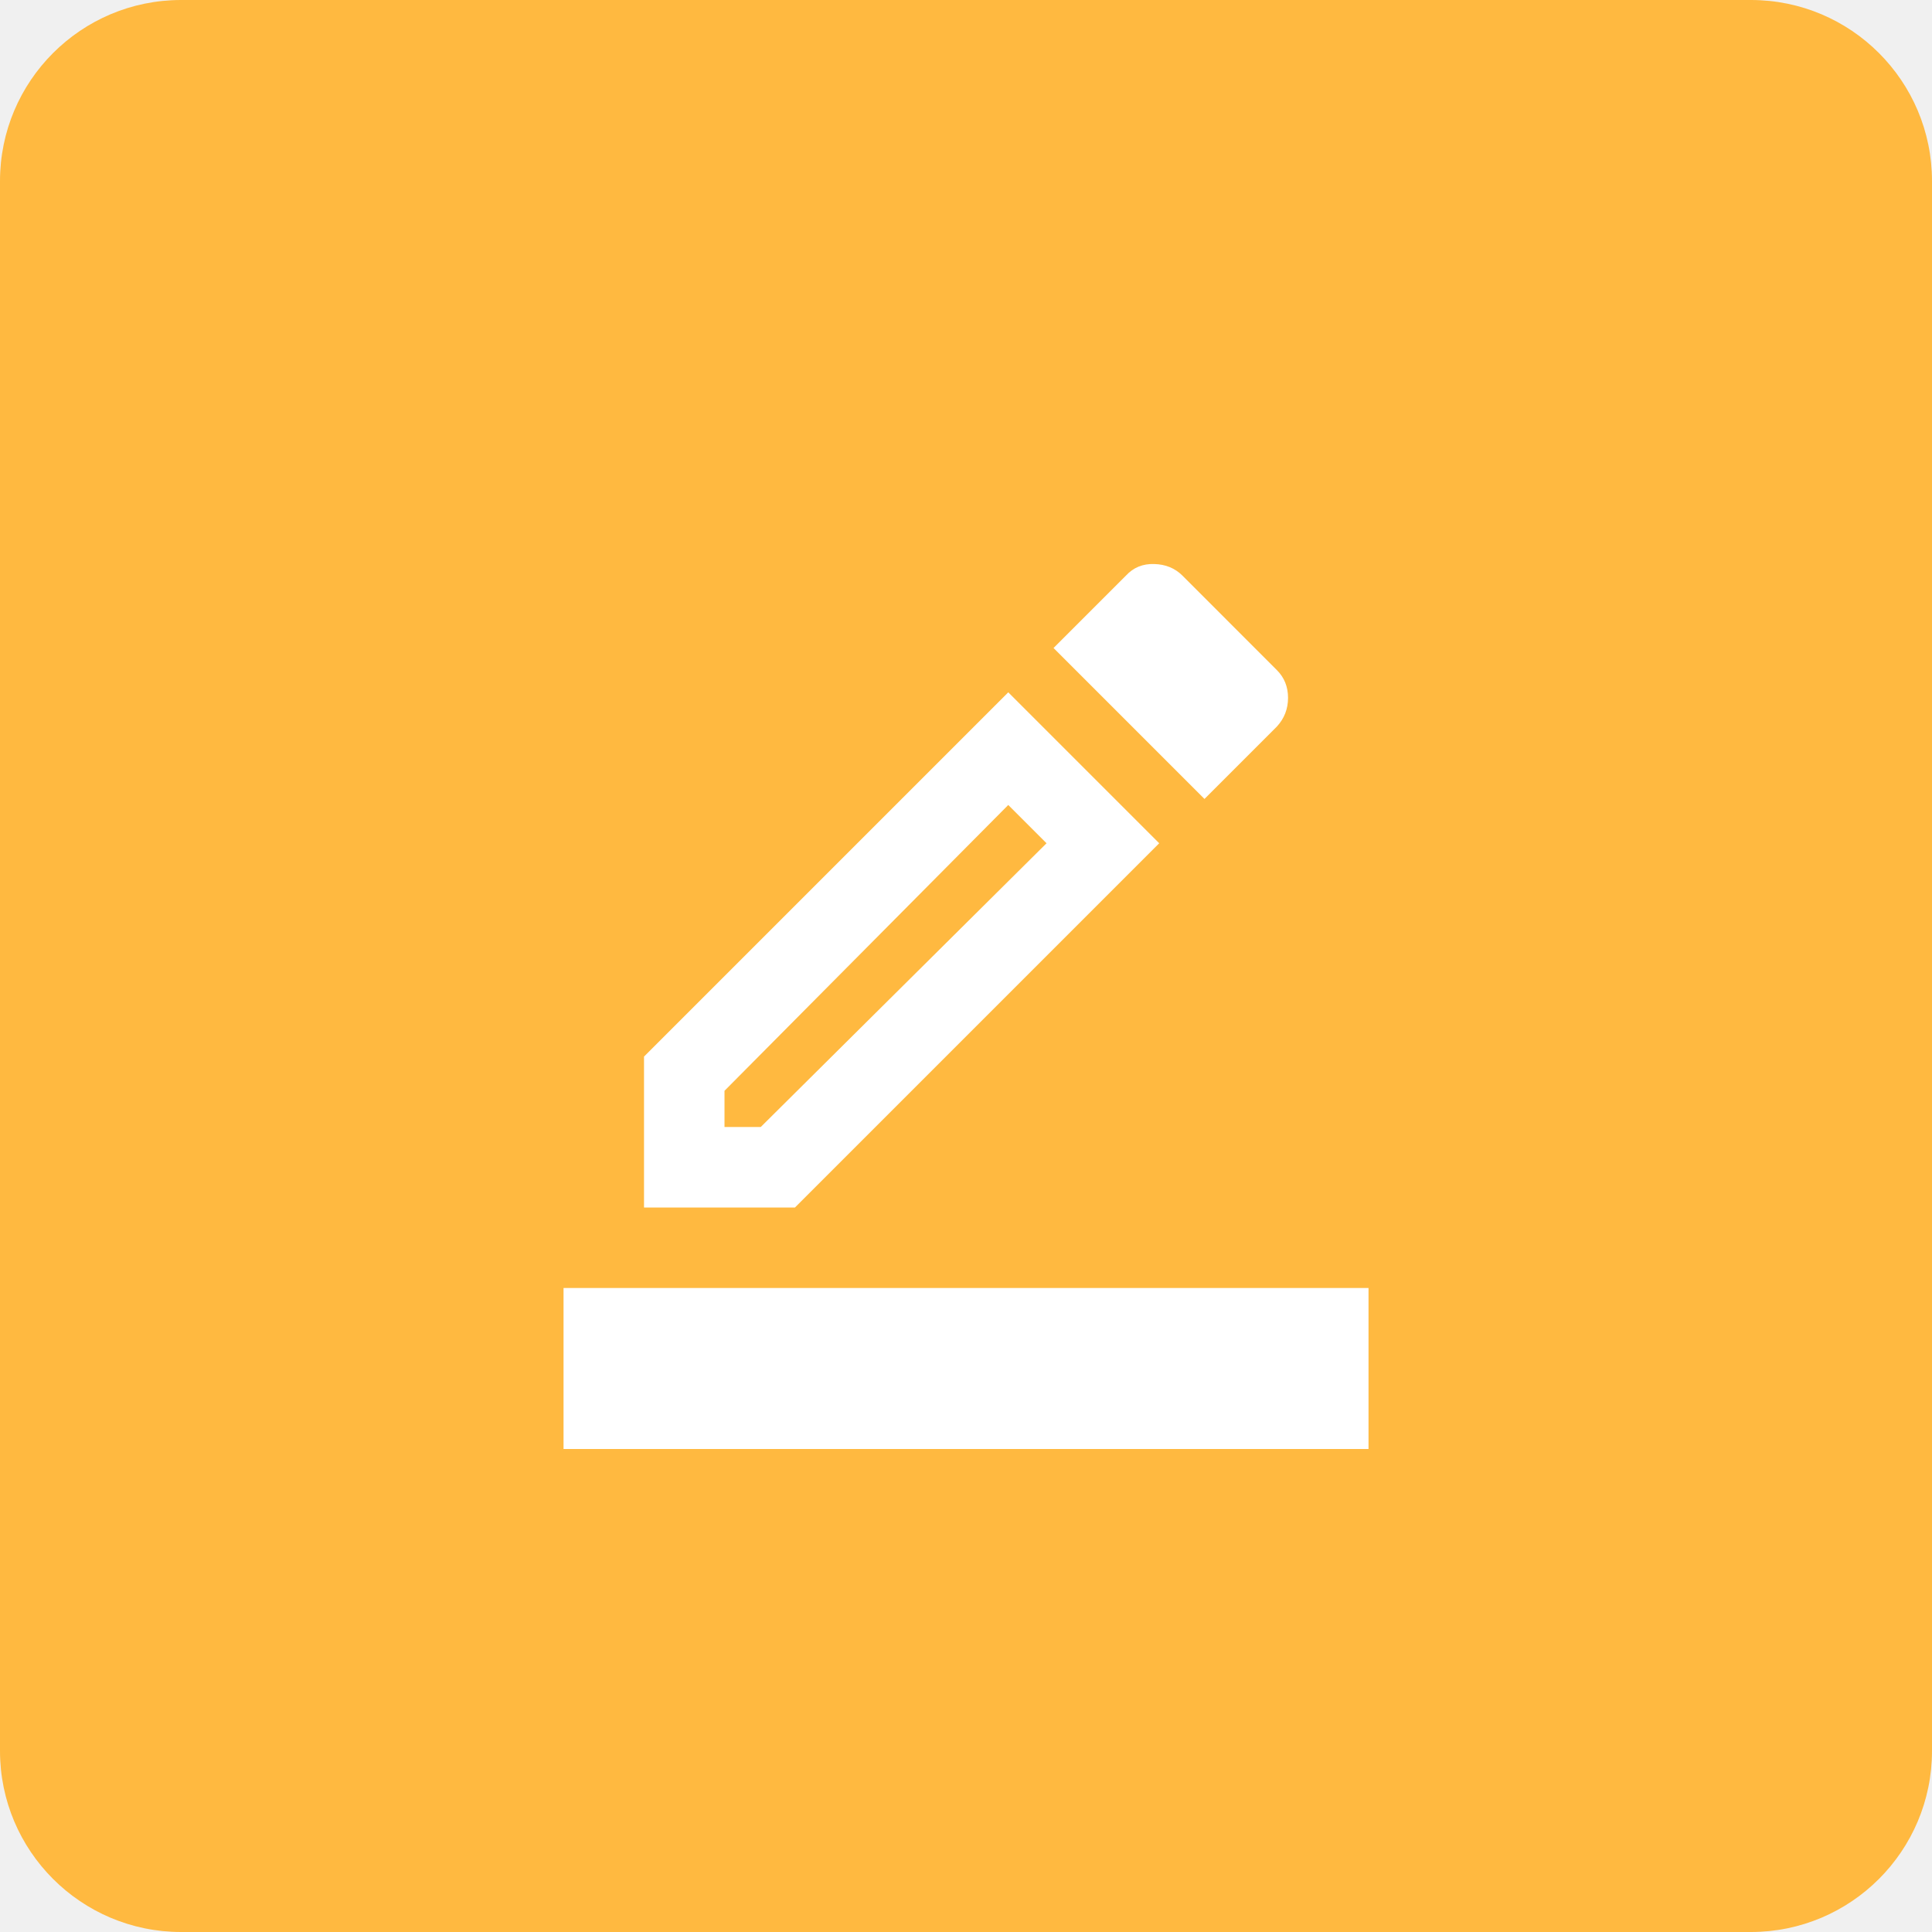
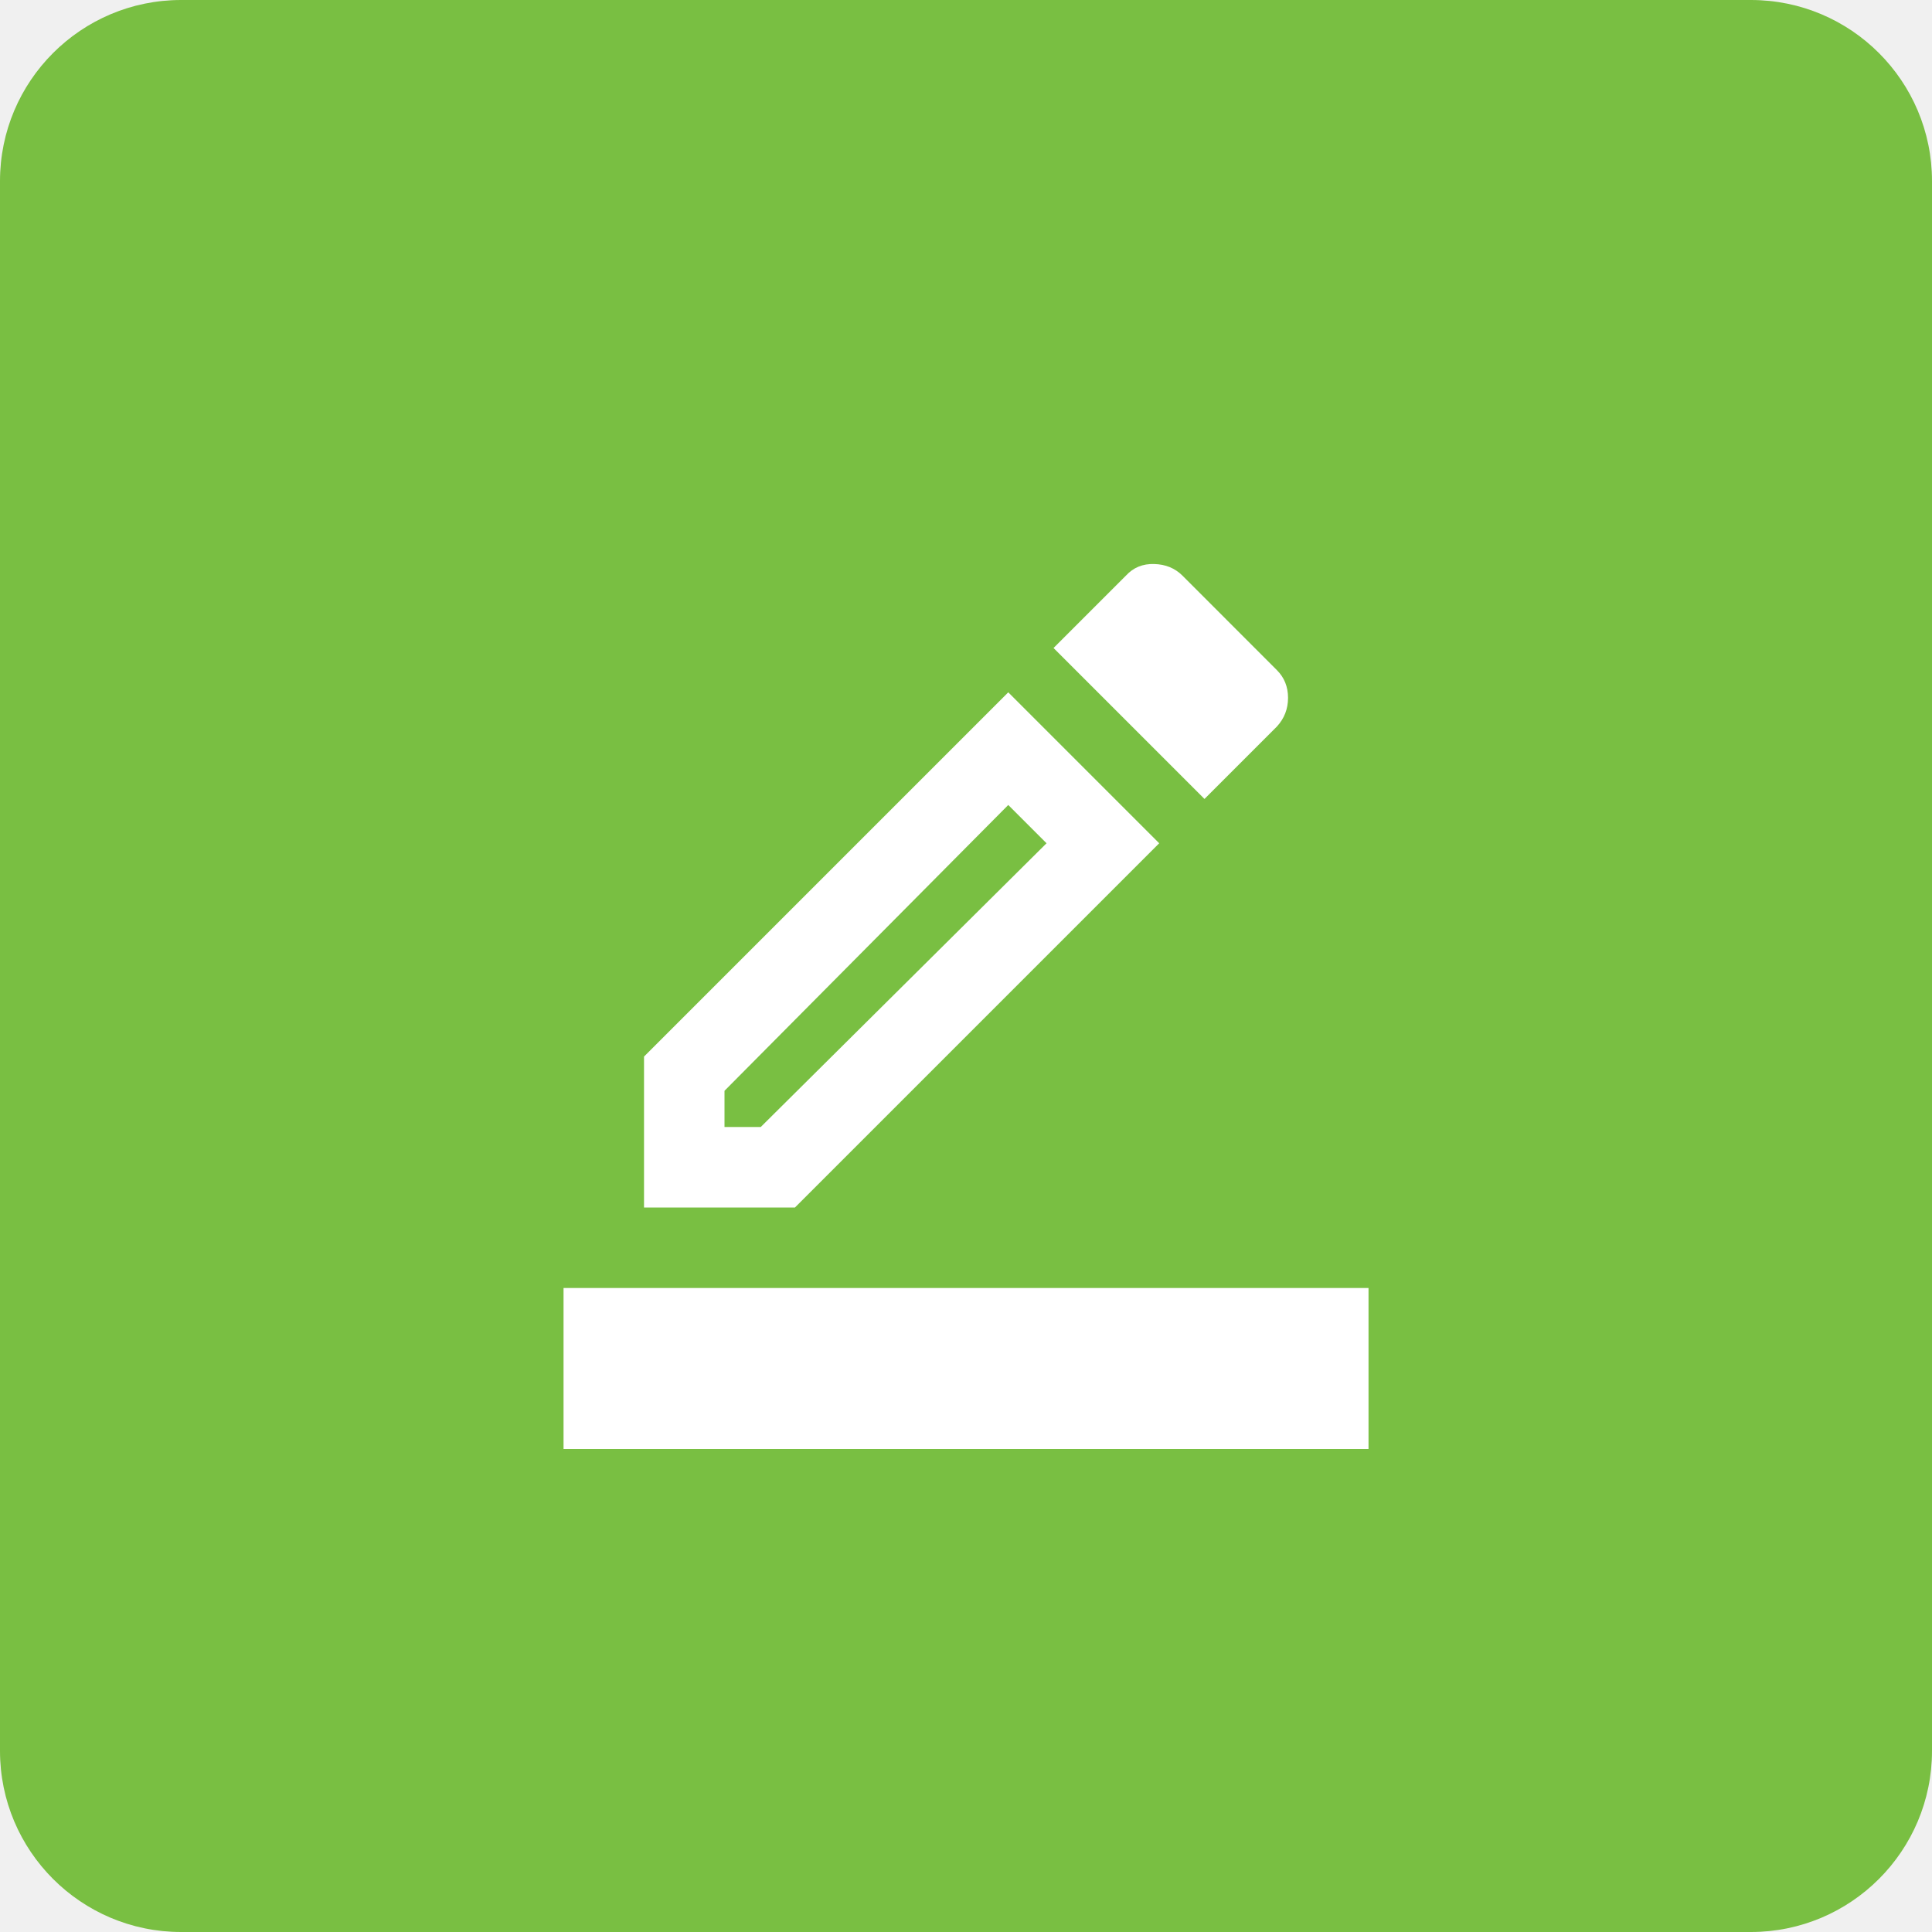
<svg xmlns="http://www.w3.org/2000/svg" width="32" height="32" viewBox="0 0 32 32" fill="none">
-   <rect width="32" height="32" rx="3" fill="#FFB940" />
+   <rect width="32" height="32" rx="3" fill="#79BF42" />
  <mask id="mask0_740_2130" style="mask-type:alpha" maskUnits="userSpaceOnUse" x="8" y="8" width="16" height="16">
    <rect x="8" y="8" width="16" height="16" fill="#D9D9D9" />
  </mask>
  <g mask="url(#mask0_740_2130)">
    <path d="M9.334 24V21.333H22.667V24H9.334ZM10.667 20V17.5L16.7 11.467L19.2 13.967L13.167 20H10.667ZM12 18.667H12.6L17.334 13.967L16.7 13.333L12 18.067V18.667ZM19.95 13.233L17.45 10.733L18.65 9.533C18.772 9.4 18.928 9.336 19.117 9.342C19.306 9.347 19.461 9.411 19.584 9.533L21.15 11.1C21.272 11.222 21.334 11.375 21.334 11.558C21.334 11.742 21.272 11.9 21.15 12.033L19.95 13.233Z" fill="white" />
  </g>
</svg>
